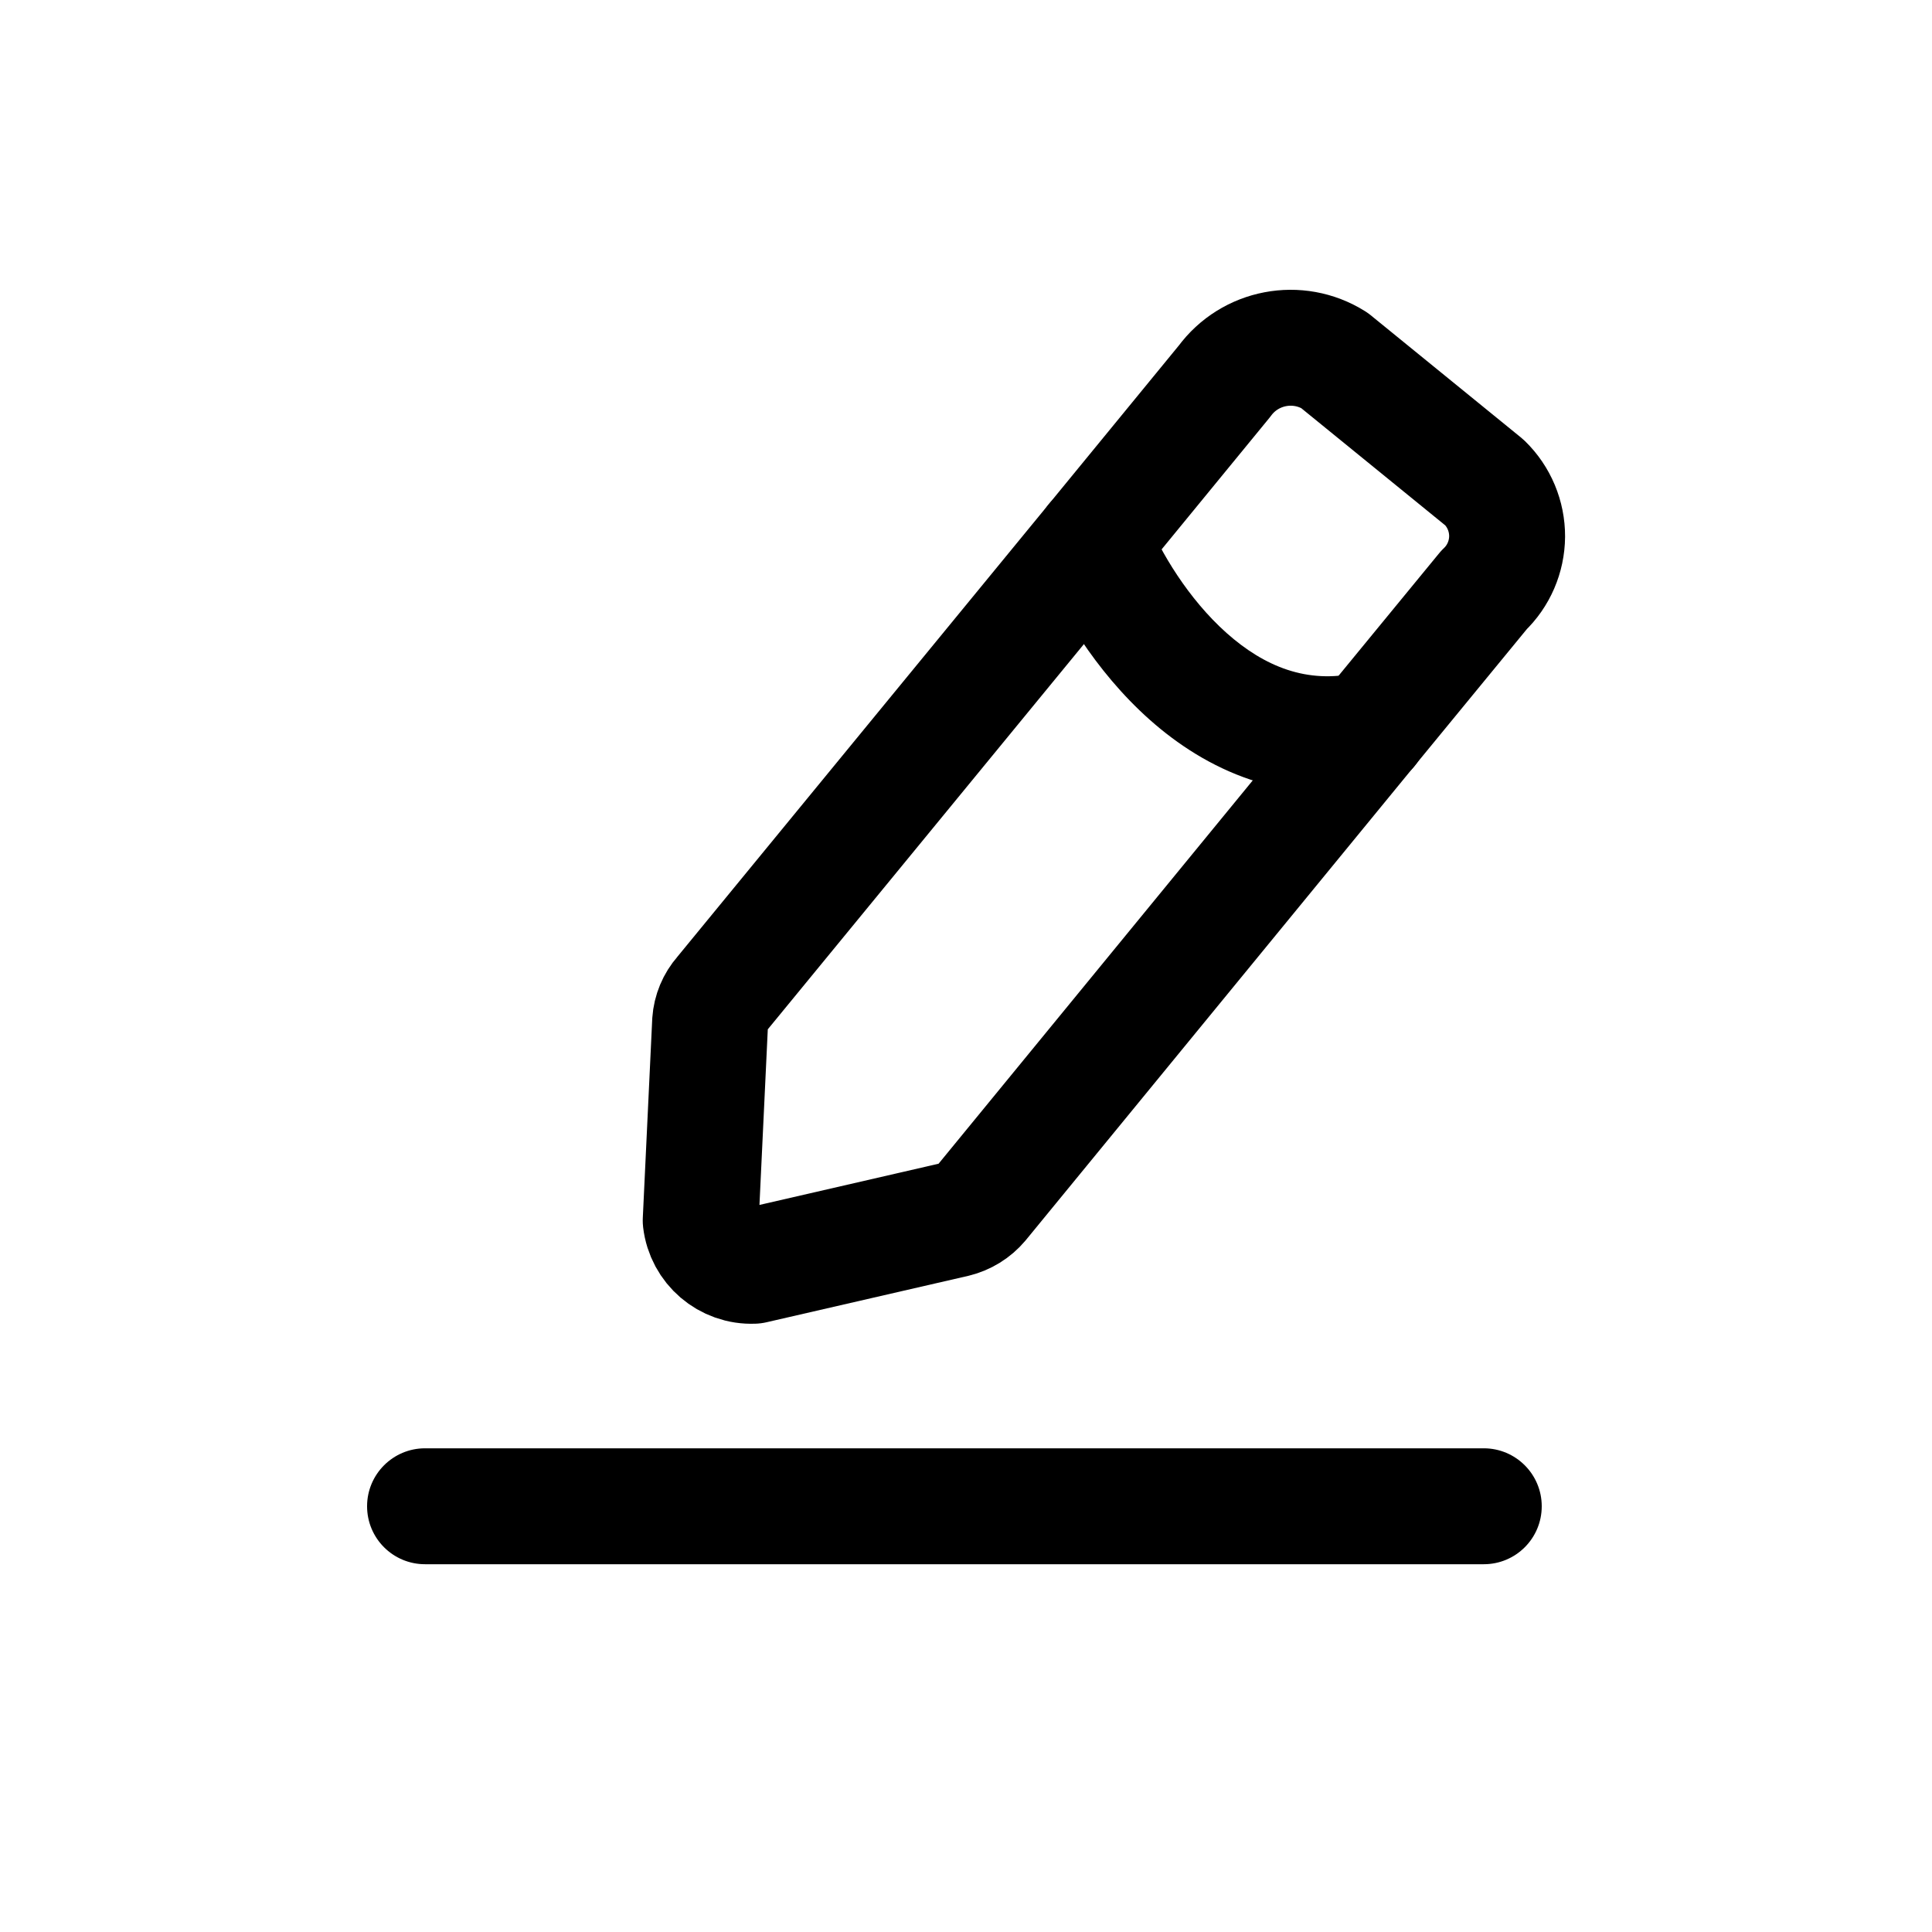
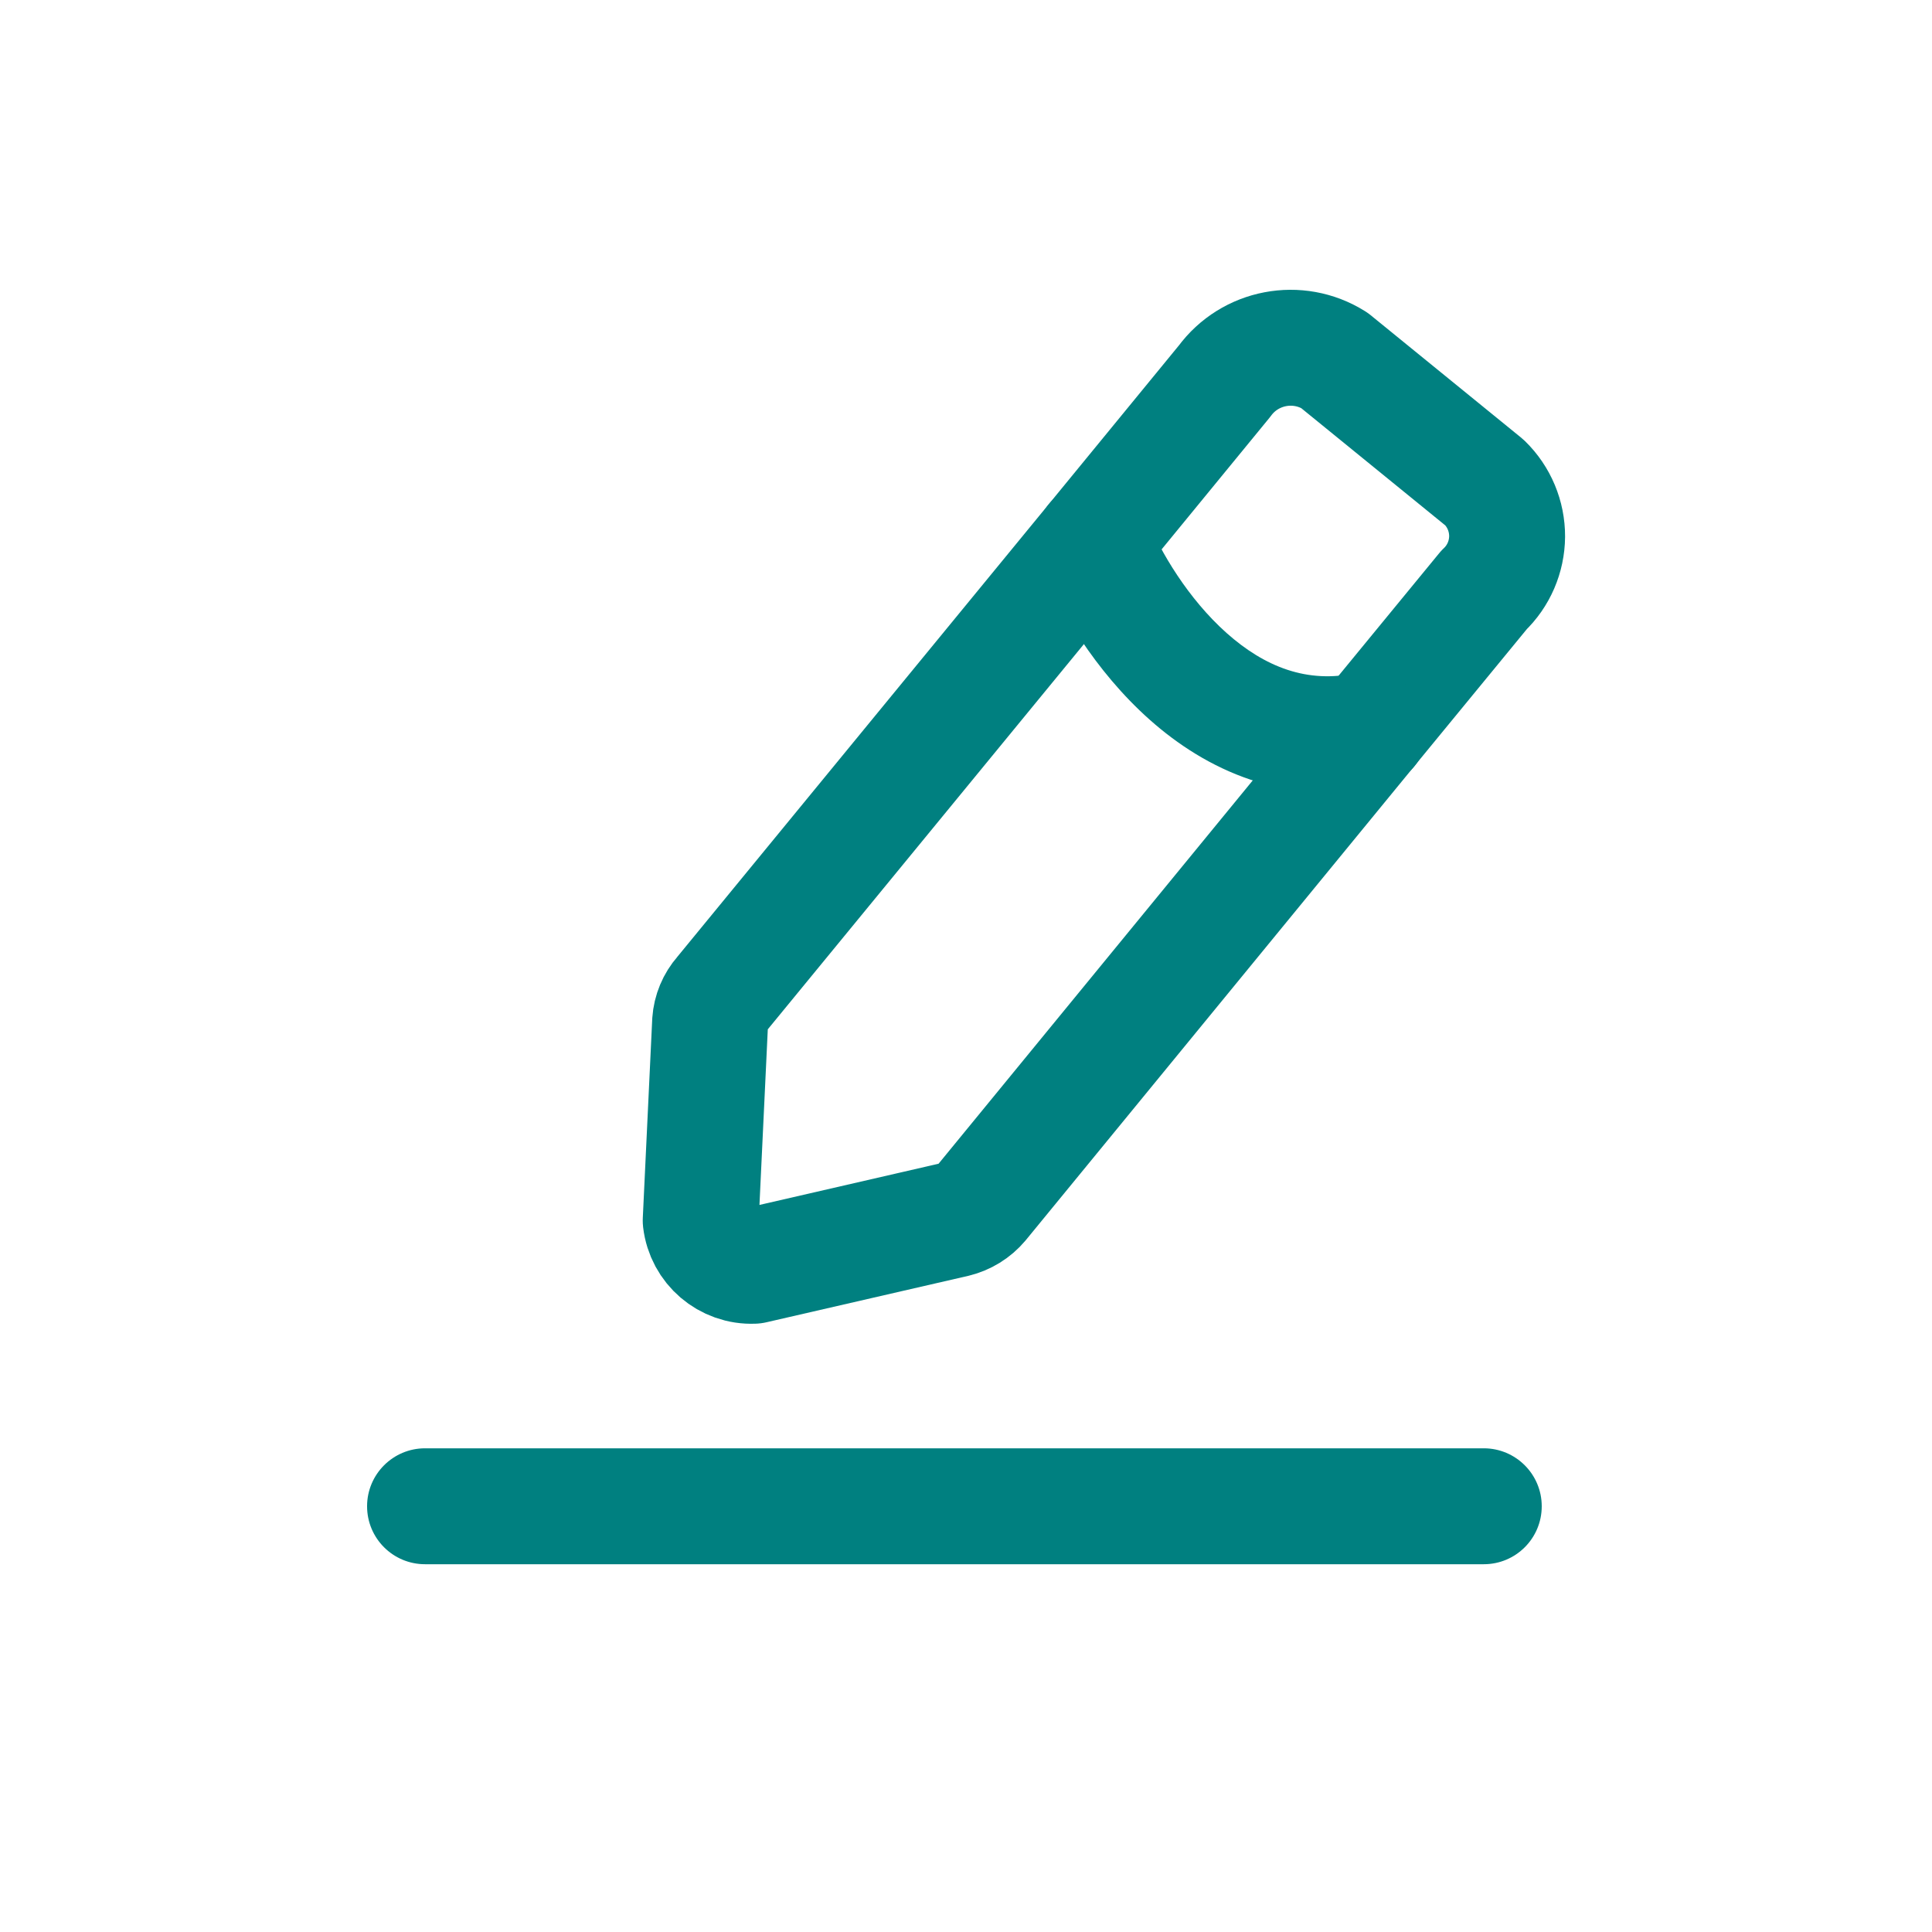
<svg xmlns="http://www.w3.org/2000/svg" width="800px" height="800px" viewBox="0 -0.5 25 25" fill="none">
-   <path fill-rule="evenodd" clip-rule="evenodd" d="M17.265 4.162L19.21 5.745C19.398 5.928 19.503 6.18 19.502 6.442C19.5 6.704 19.392 6.955 19.202 7.135L17.724 8.935L12.694 15.072C12.607 15.175 12.49 15.247 12.359 15.279L9.751 15.879C9.405 15.894 9.107 15.638 9.067 15.294L9.189 12.721C9.198 12.59 9.25 12.465 9.337 12.366L14.15 6.501L15.845 4.433C16.174 3.985 16.794 3.867 17.265 4.162Z" stroke="#000000" stroke-width="1.5" stroke-linecap="round" stroke-linejoin="round" />
-   <path d="M5.5 18.241C5.086 18.241 4.75 18.577 4.75 18.991C4.75 19.406 5.086 19.741 5.5 19.741V18.241ZM19.2 19.741C19.614 19.741 19.95 19.406 19.95 18.991C19.95 18.577 19.614 18.241 19.2 18.241V19.741ZM14.845 6.221C14.69 5.837 14.253 5.651 13.869 5.806C13.485 5.961 13.3 6.398 13.454 6.782L14.845 6.221ZM17.889 9.67C18.293 9.579 18.547 9.177 18.456 8.773C18.364 8.369 17.963 8.116 17.559 8.207L17.889 9.67ZM5.5 19.741H19.2V18.241H5.5V19.741ZM13.454 6.782C13.687 7.358 14.165 8.18 14.877 8.813C15.601 9.457 16.633 9.954 17.889 9.67L17.559 8.207C16.916 8.352 16.361 8.126 15.873 7.692C15.373 7.247 15.013 6.635 14.845 6.221L13.454 6.782Z" fill="#000000" />
+   <path fill-rule="evenodd" clip-rule="evenodd" d="M17.265 4.162L19.21 5.745C19.398 5.928 19.503 6.18 19.502 6.442C19.5 6.704 19.392 6.955 19.202 7.135L17.724 8.935L12.694 15.072C12.607 15.175 12.49 15.247 12.359 15.279L9.751 15.879C9.405 15.894 9.107 15.638 9.067 15.294L9.189 12.721C9.198 12.59 9.25 12.465 9.337 12.366L14.15 6.501L15.845 4.433C16.174 3.985 16.794 3.867 17.265 4.162Z" stroke="teal" stroke-width="1.5" stroke-linecap="round" stroke-linejoin="round" />
+   <path d="M5.5 18.241C5.086 18.241 4.75 18.577 4.75 18.991C4.75 19.406 5.086 19.741 5.5 19.741V18.241ZM19.2 19.741C19.614 19.741 19.95 19.406 19.95 18.991C19.95 18.577 19.614 18.241 19.2 18.241V19.741ZM14.845 6.221C14.69 5.837 14.253 5.651 13.869 5.806C13.485 5.961 13.3 6.398 13.454 6.782L14.845 6.221ZM17.889 9.67C18.293 9.579 18.547 9.177 18.456 8.773C18.364 8.369 17.963 8.116 17.559 8.207L17.889 9.67ZM5.5 19.741H19.2V18.241H5.5V19.741ZM13.454 6.782C13.687 7.358 14.165 8.18 14.877 8.813C15.601 9.457 16.633 9.954 17.889 9.67L17.559 8.207C16.916 8.352 16.361 8.126 15.873 7.692C15.373 7.247 15.013 6.635 14.845 6.221L13.454 6.782Z" fill="teal" />
</svg>
